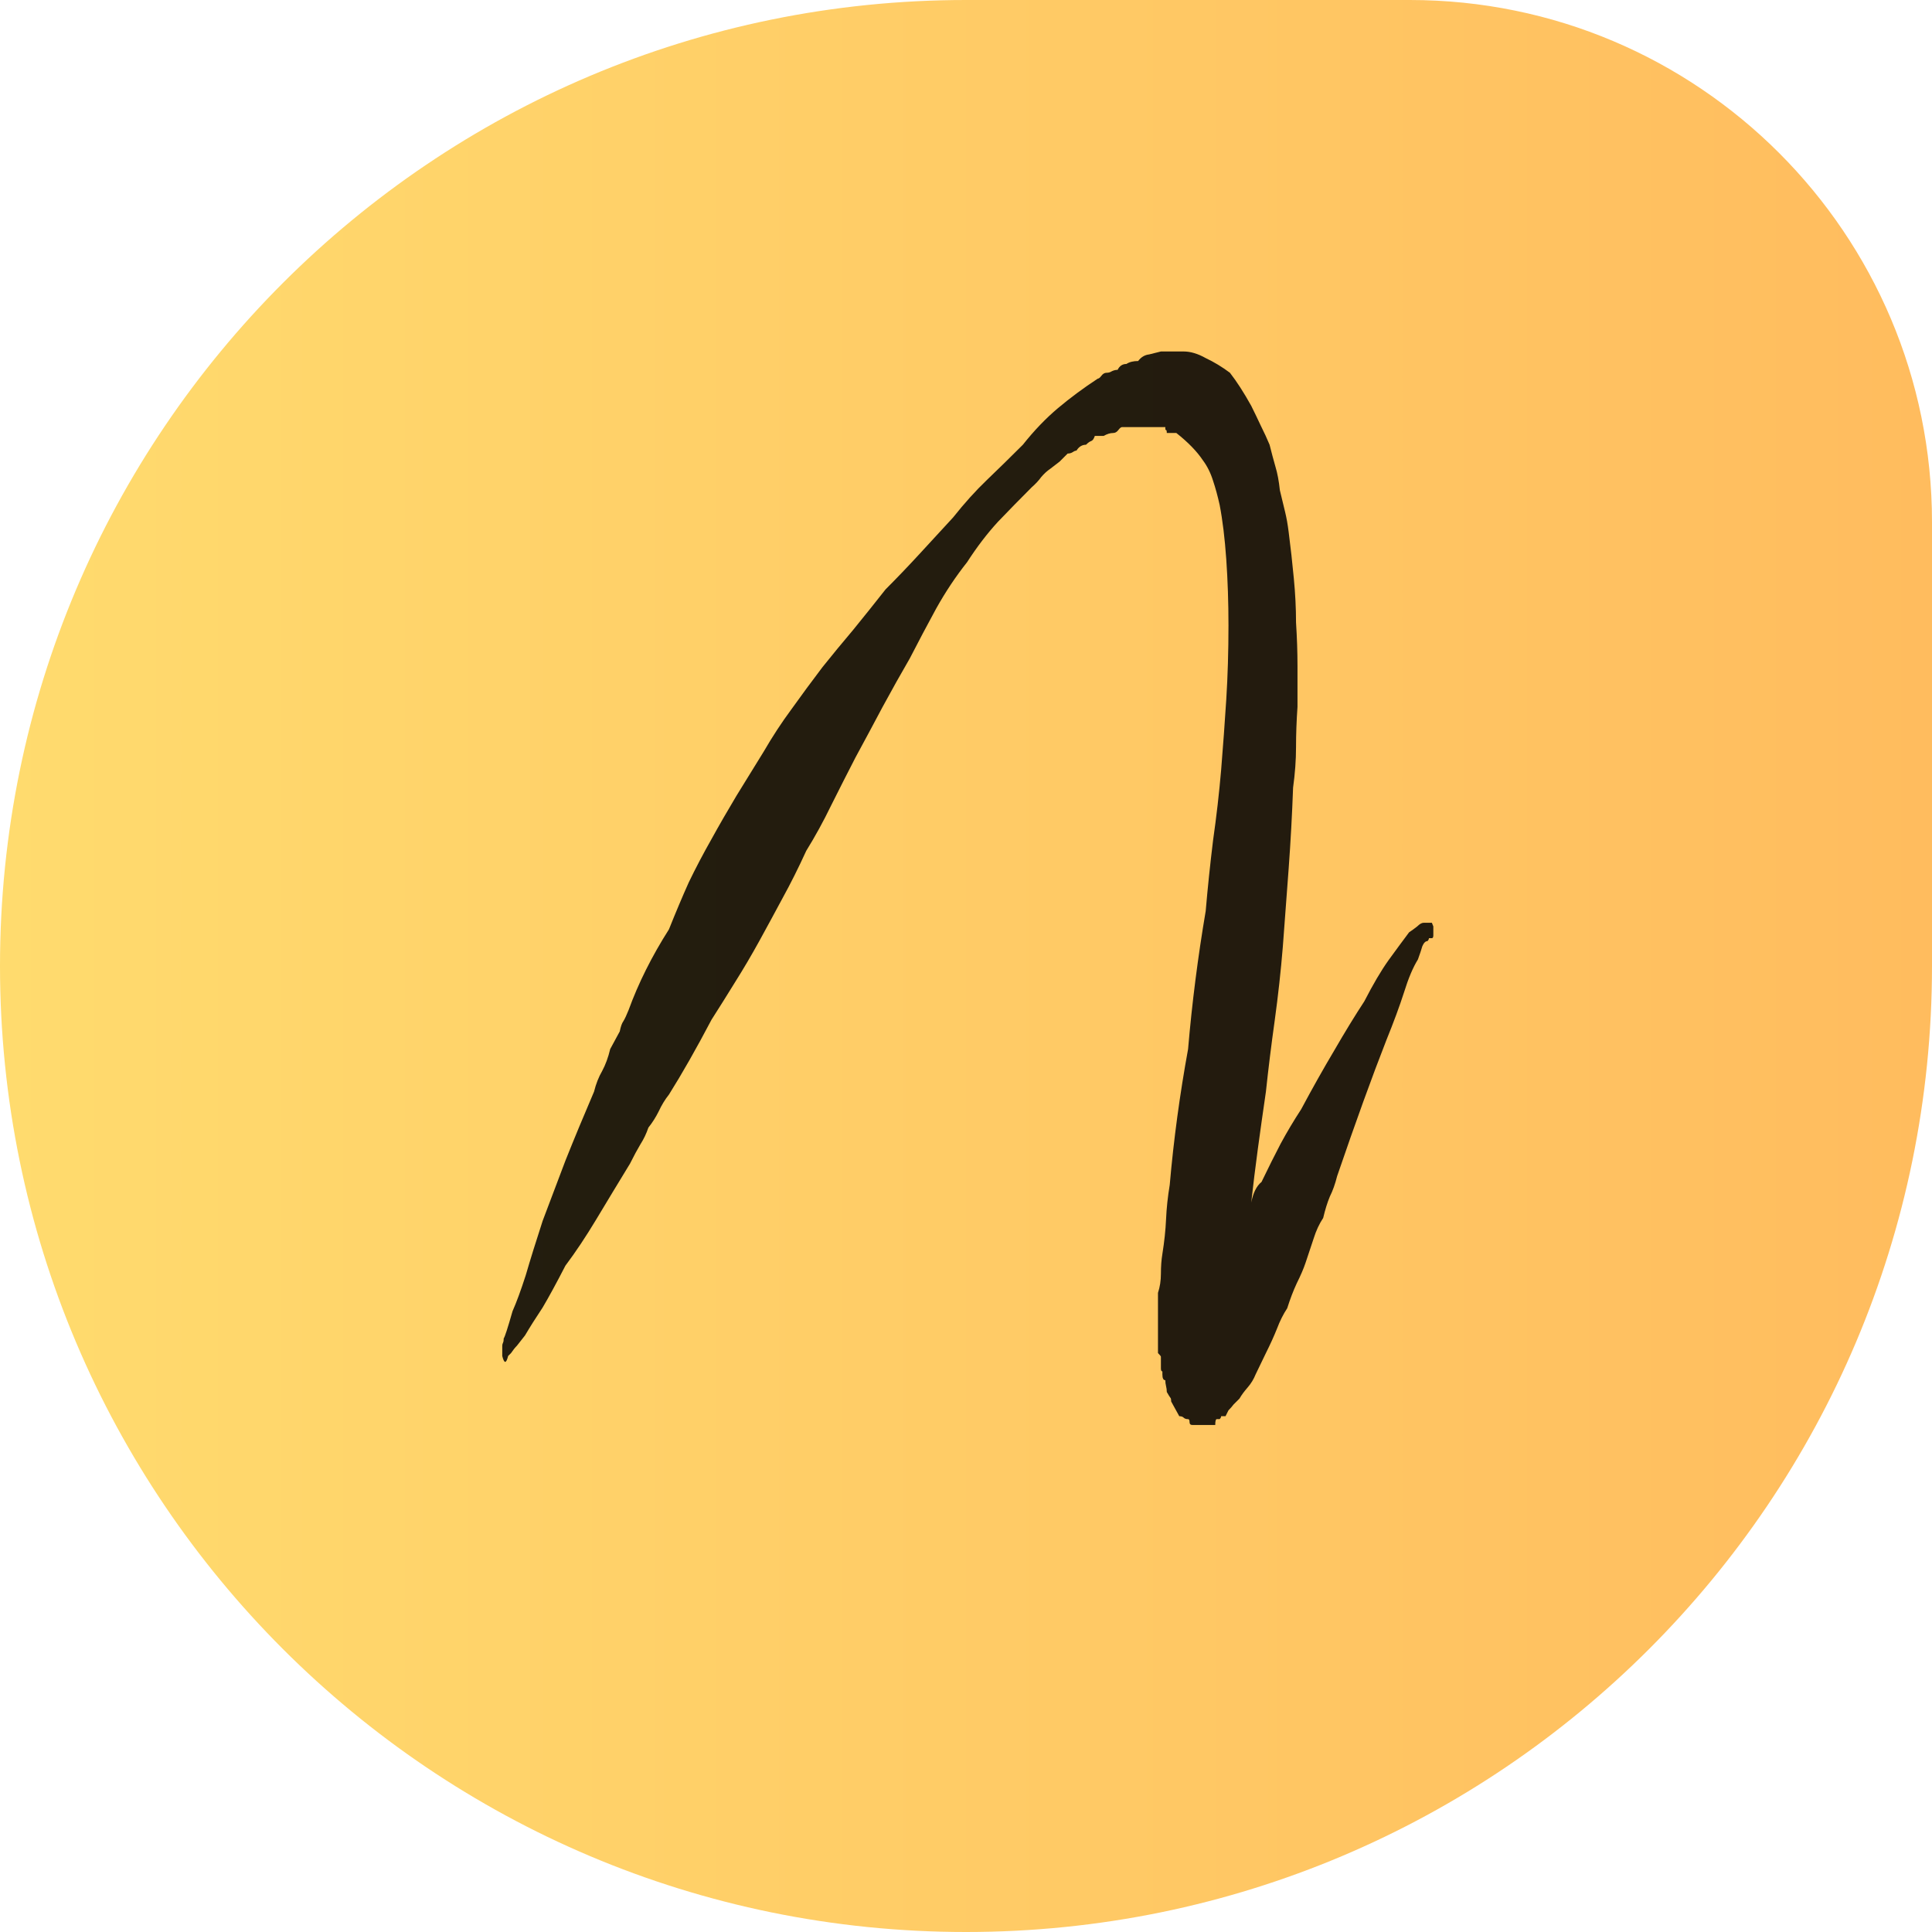
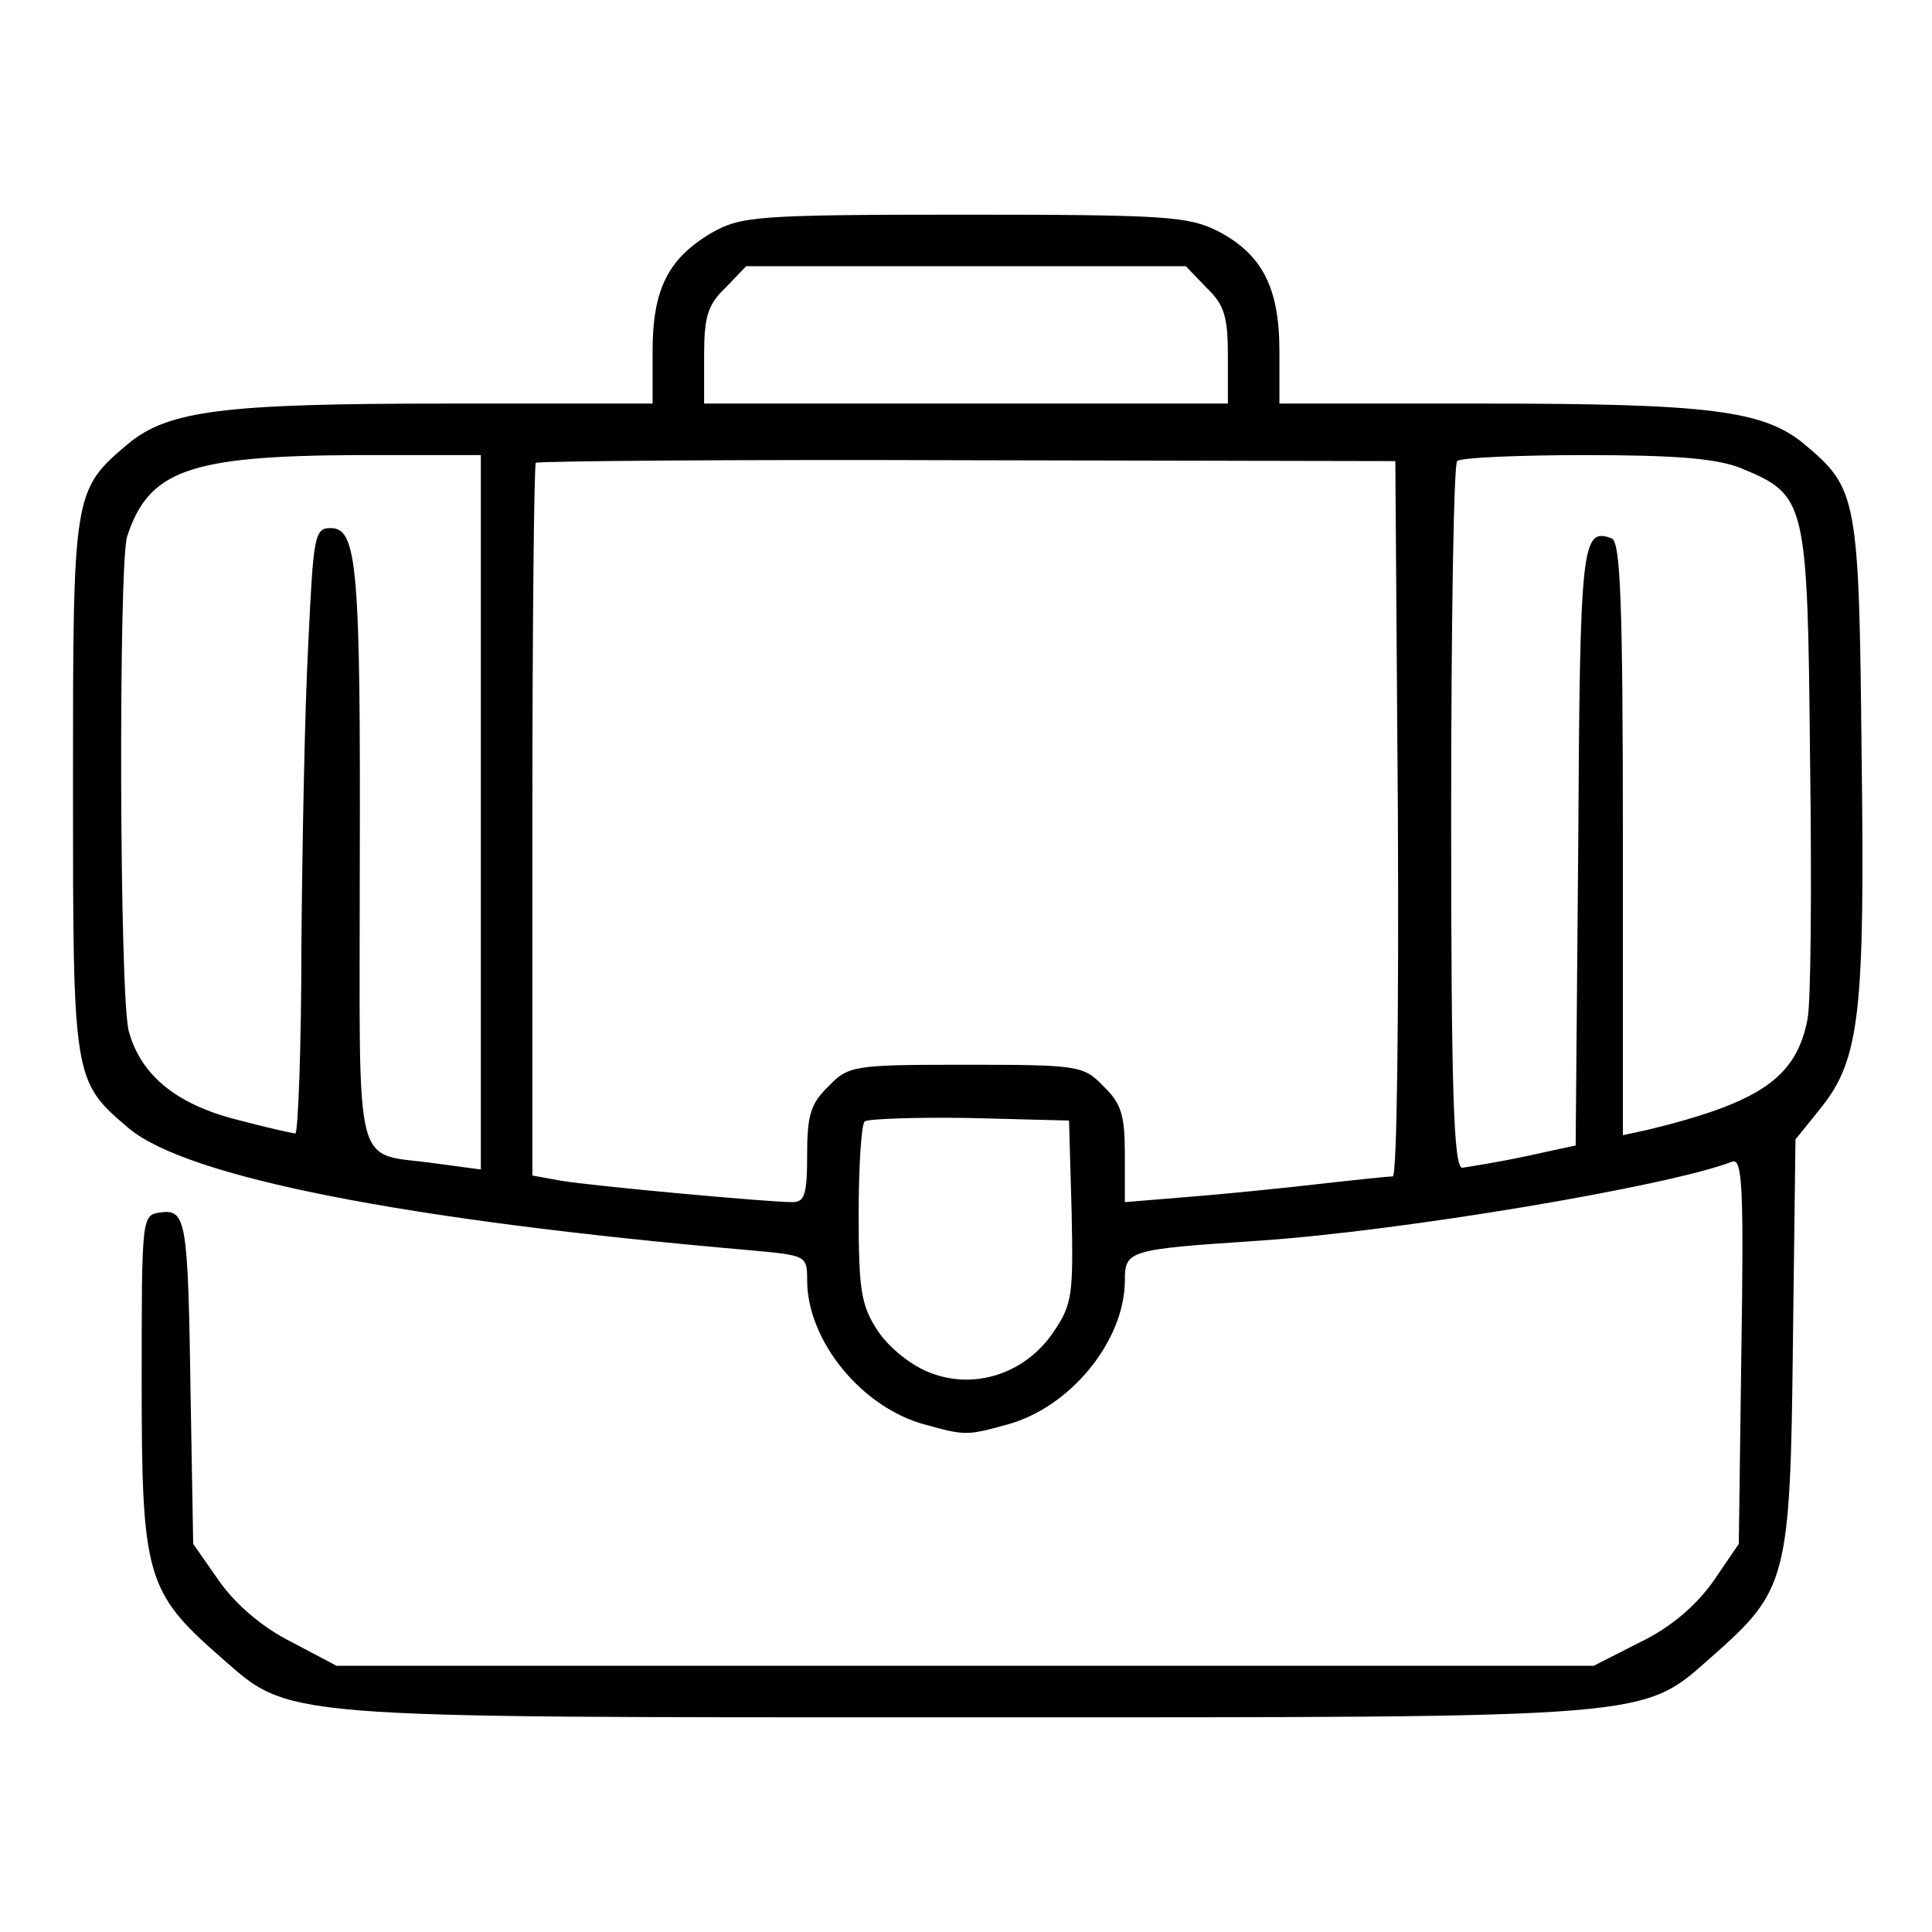
- <svg xmlns="http://www.w3.org/2000/svg" width="185" height="185" viewBox="0 0 185 185" fill="none">
-   <path d="M0 92.5C0 41.414 41.414 0 92.5 0H135C162.614 0 185 22.386 185 50V92.5C185 143.586 143.586 185 92.5 185V185C41.414 185 0 143.586 0 92.5V92.5Z" fill="url(#paint0_linear_13_13)" />
-   <path d="M137.109 88.359C137.109 88.359 137.156 88.477 137.25 88.711V88.992C137.25 89.18 137.25 89.367 137.25 89.555C137.25 89.742 137.203 89.836 137.109 89.836H136.828C136.828 89.93 136.781 90.023 136.688 90.117C136.5 90.117 136.336 90.281 136.195 90.609C136.102 90.938 135.961 91.359 135.773 91.875C135.305 92.625 134.859 93.68 134.438 95.039C134.016 96.352 133.453 97.875 132.75 99.609C131.391 103.078 129.82 107.414 128.039 112.617C127.852 113.367 127.617 114.023 127.336 114.586C127.102 115.148 126.891 115.828 126.703 116.625C126.328 117.188 126.023 117.844 125.789 118.594C125.555 119.297 125.297 120.07 125.016 120.914C124.828 121.477 124.547 122.133 124.172 122.883C123.844 123.586 123.539 124.383 123.258 125.273C122.883 125.836 122.555 126.492 122.273 127.242C121.992 127.945 121.641 128.719 121.219 129.562L120.234 131.602C120.047 132.07 119.789 132.492 119.461 132.867C119.133 133.242 118.875 133.594 118.688 133.922C118.5 134.109 118.312 134.297 118.125 134.484C117.984 134.672 117.82 134.859 117.633 135.047L117.352 135.609H116.93C116.93 135.703 116.883 135.797 116.789 135.891H116.508C116.414 135.891 116.367 136.078 116.367 136.453H116.086H115.945H115.664H115.453H115.172H114.75H114.609H114.188C114 136.453 113.906 136.359 113.906 136.172C113.906 135.984 113.859 135.891 113.766 135.891C113.578 135.891 113.438 135.844 113.344 135.75C113.25 135.656 113.109 135.609 112.922 135.609L112.148 134.203C112.148 134.016 112.125 133.898 112.078 133.852C112.031 133.805 111.914 133.617 111.727 133.289C111.727 133.102 111.703 132.914 111.656 132.727C111.609 132.539 111.586 132.352 111.586 132.164C111.398 132.164 111.305 131.977 111.305 131.602V131.32C111.211 131.32 111.164 131.227 111.164 131.039V130.758C111.164 130.289 111.164 130.008 111.164 129.914C111.164 129.867 111.07 129.75 110.883 129.562V129V128.719V125.555V123.797C111.07 123.234 111.164 122.625 111.164 121.969C111.164 121.266 111.211 120.633 111.305 120.07C111.492 118.898 111.609 117.797 111.656 116.766C111.703 115.688 111.82 114.586 112.008 113.461C112.383 109.148 112.969 104.812 113.766 100.453C113.953 98.25 114.188 96.047 114.469 93.844C114.75 91.641 115.078 89.438 115.453 87.234C115.641 85.031 115.875 82.781 116.156 80.484C116.484 78.188 116.742 75.938 116.93 73.734C117.117 71.438 117.281 69.188 117.422 66.984C117.562 64.734 117.633 62.367 117.633 59.883C117.633 57.68 117.562 55.57 117.422 53.555C117.281 51.539 117.07 49.805 116.789 48.352C116.602 47.508 116.391 46.734 116.156 46.031C115.922 45.281 115.594 44.625 115.172 44.062C114.609 43.219 113.766 42.352 112.641 41.461H111.727C111.727 41.273 111.703 41.18 111.656 41.18C111.609 41.18 111.586 41.133 111.586 41.039V40.898H111.164H110.32H109.406H108.562H107.438C107.344 40.898 107.227 40.992 107.086 41.18C106.945 41.367 106.781 41.461 106.594 41.461C106.312 41.461 106.008 41.555 105.68 41.742H104.836C104.742 42.023 104.625 42.188 104.484 42.234C104.344 42.281 104.18 42.398 103.992 42.586C103.617 42.586 103.312 42.773 103.078 43.148C102.984 43.148 102.867 43.195 102.727 43.289C102.586 43.383 102.422 43.43 102.234 43.43C101.953 43.711 101.695 43.969 101.461 44.203C101.227 44.391 100.922 44.625 100.547 44.906C100.266 45.094 99.984 45.352 99.703 45.68C99.469 46.008 99.164 46.336 98.789 46.664C97.711 47.742 96.633 48.844 95.555 49.969C94.523 51.094 93.539 52.383 92.602 53.836C91.523 55.195 90.539 56.672 89.648 58.266C88.805 59.812 87.961 61.406 87.117 63.047C86.273 64.5 85.406 66.047 84.516 67.688C83.672 69.281 82.805 70.898 81.914 72.539C81.164 73.992 80.391 75.516 79.594 77.109C78.844 78.656 78.047 80.109 77.203 81.469C76.453 83.109 75.703 84.609 74.953 85.969C74.25 87.281 73.5 88.664 72.703 90.117C71.953 91.477 71.18 92.789 70.383 94.055C69.633 95.273 68.883 96.469 68.133 97.641C66.68 100.406 65.32 102.797 64.055 104.812C63.68 105.281 63.352 105.82 63.07 106.43C62.789 106.992 62.461 107.508 62.086 107.977C61.898 108.539 61.641 109.078 61.312 109.594C61.031 110.062 60.703 110.672 60.328 111.422C59.156 113.344 58.078 115.125 57.094 116.766C56.109 118.406 55.125 119.883 54.141 121.195C53.297 122.836 52.57 124.172 51.961 125.203C51.305 126.188 50.742 127.078 50.273 127.875C49.898 128.344 49.641 128.672 49.5 128.859C49.312 129.047 49.125 129.281 48.938 129.562L48.656 129.844C48.469 130.594 48.281 130.594 48.094 129.844V129V128.859C48.094 128.766 48.117 128.672 48.164 128.578C48.211 128.484 48.234 128.344 48.234 128.156C48.328 128.062 48.609 127.195 49.078 125.555C49.453 124.711 49.875 123.562 50.344 122.109C50.766 120.656 51.305 118.922 51.961 116.906C52.617 115.172 53.344 113.25 54.141 111.141C54.984 109.031 55.898 106.828 56.883 104.531C57.07 103.781 57.328 103.125 57.656 102.562C57.984 101.953 58.242 101.25 58.43 100.453L59.344 98.766C59.438 98.297 59.555 97.969 59.695 97.781C59.836 97.547 60 97.195 60.188 96.727C61.125 94.148 62.414 91.57 64.055 88.992C64.711 87.352 65.344 85.852 65.953 84.492C66.609 83.133 67.336 81.75 68.133 80.344C68.883 78.984 69.68 77.602 70.523 76.195C71.414 74.742 72.281 73.336 73.125 71.977C73.969 70.523 74.859 69.164 75.797 67.898C76.734 66.586 77.719 65.25 78.75 63.891C79.688 62.719 80.672 61.523 81.703 60.305C82.734 59.039 83.766 57.75 84.797 56.438C85.875 55.359 86.953 54.234 88.031 53.062C89.156 51.844 90.234 50.672 91.266 49.547C92.344 48.188 93.422 46.992 94.5 45.961C95.625 44.883 96.773 43.758 97.945 42.586C99.023 41.227 100.148 40.055 101.32 39.07C102.492 38.086 103.758 37.148 105.117 36.258C105.211 36.258 105.328 36.164 105.469 35.977C105.609 35.789 105.773 35.695 105.961 35.695C106.148 35.695 106.312 35.648 106.453 35.555C106.641 35.461 106.828 35.414 107.016 35.414C107.203 35.039 107.484 34.852 107.859 34.852C108.141 34.664 108.516 34.57 108.984 34.57C109.266 34.195 109.617 33.984 110.039 33.938L111.164 33.656H111.305H111.586H112.008H113.344C114 33.656 114.703 33.867 115.453 34.289C116.25 34.664 117.023 35.133 117.773 35.695C118.43 36.539 119.109 37.594 119.812 38.859C120.094 39.422 120.398 40.055 120.727 40.758C121.055 41.414 121.336 42.023 121.57 42.586C121.758 43.336 121.945 44.039 122.133 44.695C122.32 45.305 122.461 46.055 122.555 46.945C122.742 47.695 122.906 48.375 123.047 48.984C123.188 49.547 123.305 50.203 123.398 50.953C123.586 52.406 123.75 53.883 123.891 55.383C124.031 56.836 124.102 58.242 124.102 59.602C124.195 61.055 124.242 62.438 124.242 63.75C124.242 65.016 124.242 66.328 124.242 67.688C124.148 69.047 124.102 70.336 124.102 71.555C124.102 72.773 124.008 74.062 123.82 75.422C123.727 78 123.586 80.578 123.398 83.156C123.211 85.688 123.023 88.195 122.836 90.68C122.648 92.977 122.391 95.32 122.062 97.711C121.734 100.055 121.453 102.328 121.219 104.531C120.938 106.453 120.68 108.281 120.445 110.016C120.211 111.75 120 113.461 119.812 115.148C120 114.211 120.328 113.555 120.797 113.18C121.453 111.82 122.062 110.602 122.625 109.523C123.234 108.398 123.891 107.297 124.594 106.219C125.672 104.203 126.727 102.328 127.758 100.594C128.789 98.812 129.75 97.242 130.641 95.883C131.484 94.242 132.258 92.93 132.961 91.945C133.711 90.914 134.367 90.023 134.93 89.273C135.211 89.086 135.469 88.898 135.703 88.711C135.938 88.477 136.148 88.359 136.336 88.359H136.688H136.828H137.109ZM115.031 122.672H114.75H115.031ZM114.75 122.672H114.609H114.75Z" fill="black" fill-opacity="0.86" />
-   <defs>
-     <linearGradient id="paint0_linear_13_13" x1="0" y1="92" x2="185" y2="92" gradientUnits="userSpaceOnUse">
-       <stop stop-color="#FFDB6E" />
-       <stop offset="1" stop-color="#FFBC5E" />
-     </linearGradient>
-   </defs>
+ <svg xmlns="http://www.w3.org/2000/svg" version="1.0" width="225pt" height="225pt" viewBox="0 0 225 225" preserveAspectRatio="xMidYMid meet">
+   <g transform="translate(0,225) scale(0.1,-0.1)" fill="#000000" stroke="none">
+     <path d="M829 1979 c-51 -30 -69 -66 -69 -138 l0 -61 -240 0 c-260 0 -324 -8 -371 -47 -64 -54 -64 -57 -64 -398 0 -342 0 -344 65 -399 68 -57 321 -107 723 -142 66 -6 67 -6 67 -35 0 -70 63 -148 137 -168 47 -13 49 -13 96 0 74 20 137 98 137 168 0 35 5 36 155 46 165 11 476 63 552 92 12 5 14 -27 11 -220 l-3 -225 -30 -44 c-20 -28 -49 -53 -84 -70 l-55 -28 -732 0 -732 0 -53 28 c-34 17 -65 44 -84 71 l-30 43 -3 171 c-3 206 -5 219 -35 215 -22 -3 -22 -4 -22 -198 0 -224 5 -244 91 -319 83 -73 59 -71 869 -71 810 0 786 -2 869 71 87 77 91 89 94 363 l3 239 29 36 c46 57 52 111 48 414 -3 299 -5 308 -67 360 -47 39 -111 47 -371 47 l-240 0 0 61 c0 74 -20 113 -72 140 -34 17 -61 19 -295 19 -243 0 -260 -2 -294 -21z m576 -64 c21 -20 25 -34 25 -80 l0 -55 -305 0 -305 0 0 55 c0 46 4 60 25 80 l24 25 256 0 256 0 24 -25z m-845 -611 l0 -416 -52 7 c-98 14 -89 -22 -89 345 1 351 -3 395 -34 395 -19 0 -20 -10 -26 -135 -4 -74 -7 -233 -8 -352 0 -120 -4 -218 -7 -218 -3 0 -34 7 -68 16 -71 18 -112 52 -126 103 -11 39 -12 543 -2 576 25 77 72 94 265 95 l147 0 0 -416z m1068 -8 c1 -229 -1 -416 -6 -416 -4 0 -43 -4 -87 -9 -44 -5 -113 -12 -152 -15 l-73 -6 0 55 c0 46 -4 60 -25 80 -23 24 -29 25 -160 25 -131 0 -137 -1 -160 -25 -21 -20 -25 -34 -25 -80 0 -46 -3 -55 -17 -55 -29 0 -235 19 -270 25 l-33 6 0 413 c0 227 2 415 4 417 2 2 229 4 503 3 l498 -1 3 -417z m399 409 c77 -32 78 -36 81 -340 2 -148 1 -284 -3 -302 -13 -68 -55 -97 -187 -129 l-28 -6 0 345 c0 279 -3 346 -13 350 -35 13 -37 -5 -39 -358 l-3 -349 -60 -13 c-33 -7 -66 -12 -72 -13 -10 0 -13 88 -13 408 0 225 3 412 7 415 3 4 71 7 149 7 106 0 153 -4 181 -15z m-779 -866 c2 -96 1 -108 -21 -140 -32 -48 -91 -68 -143 -48 -22 8 -48 29 -61 48 -20 30 -23 47 -23 136 0 56 3 105 7 109 4 3 59 5 122 4 l116 -3 3 -106z" />
+   </g>
</svg>
